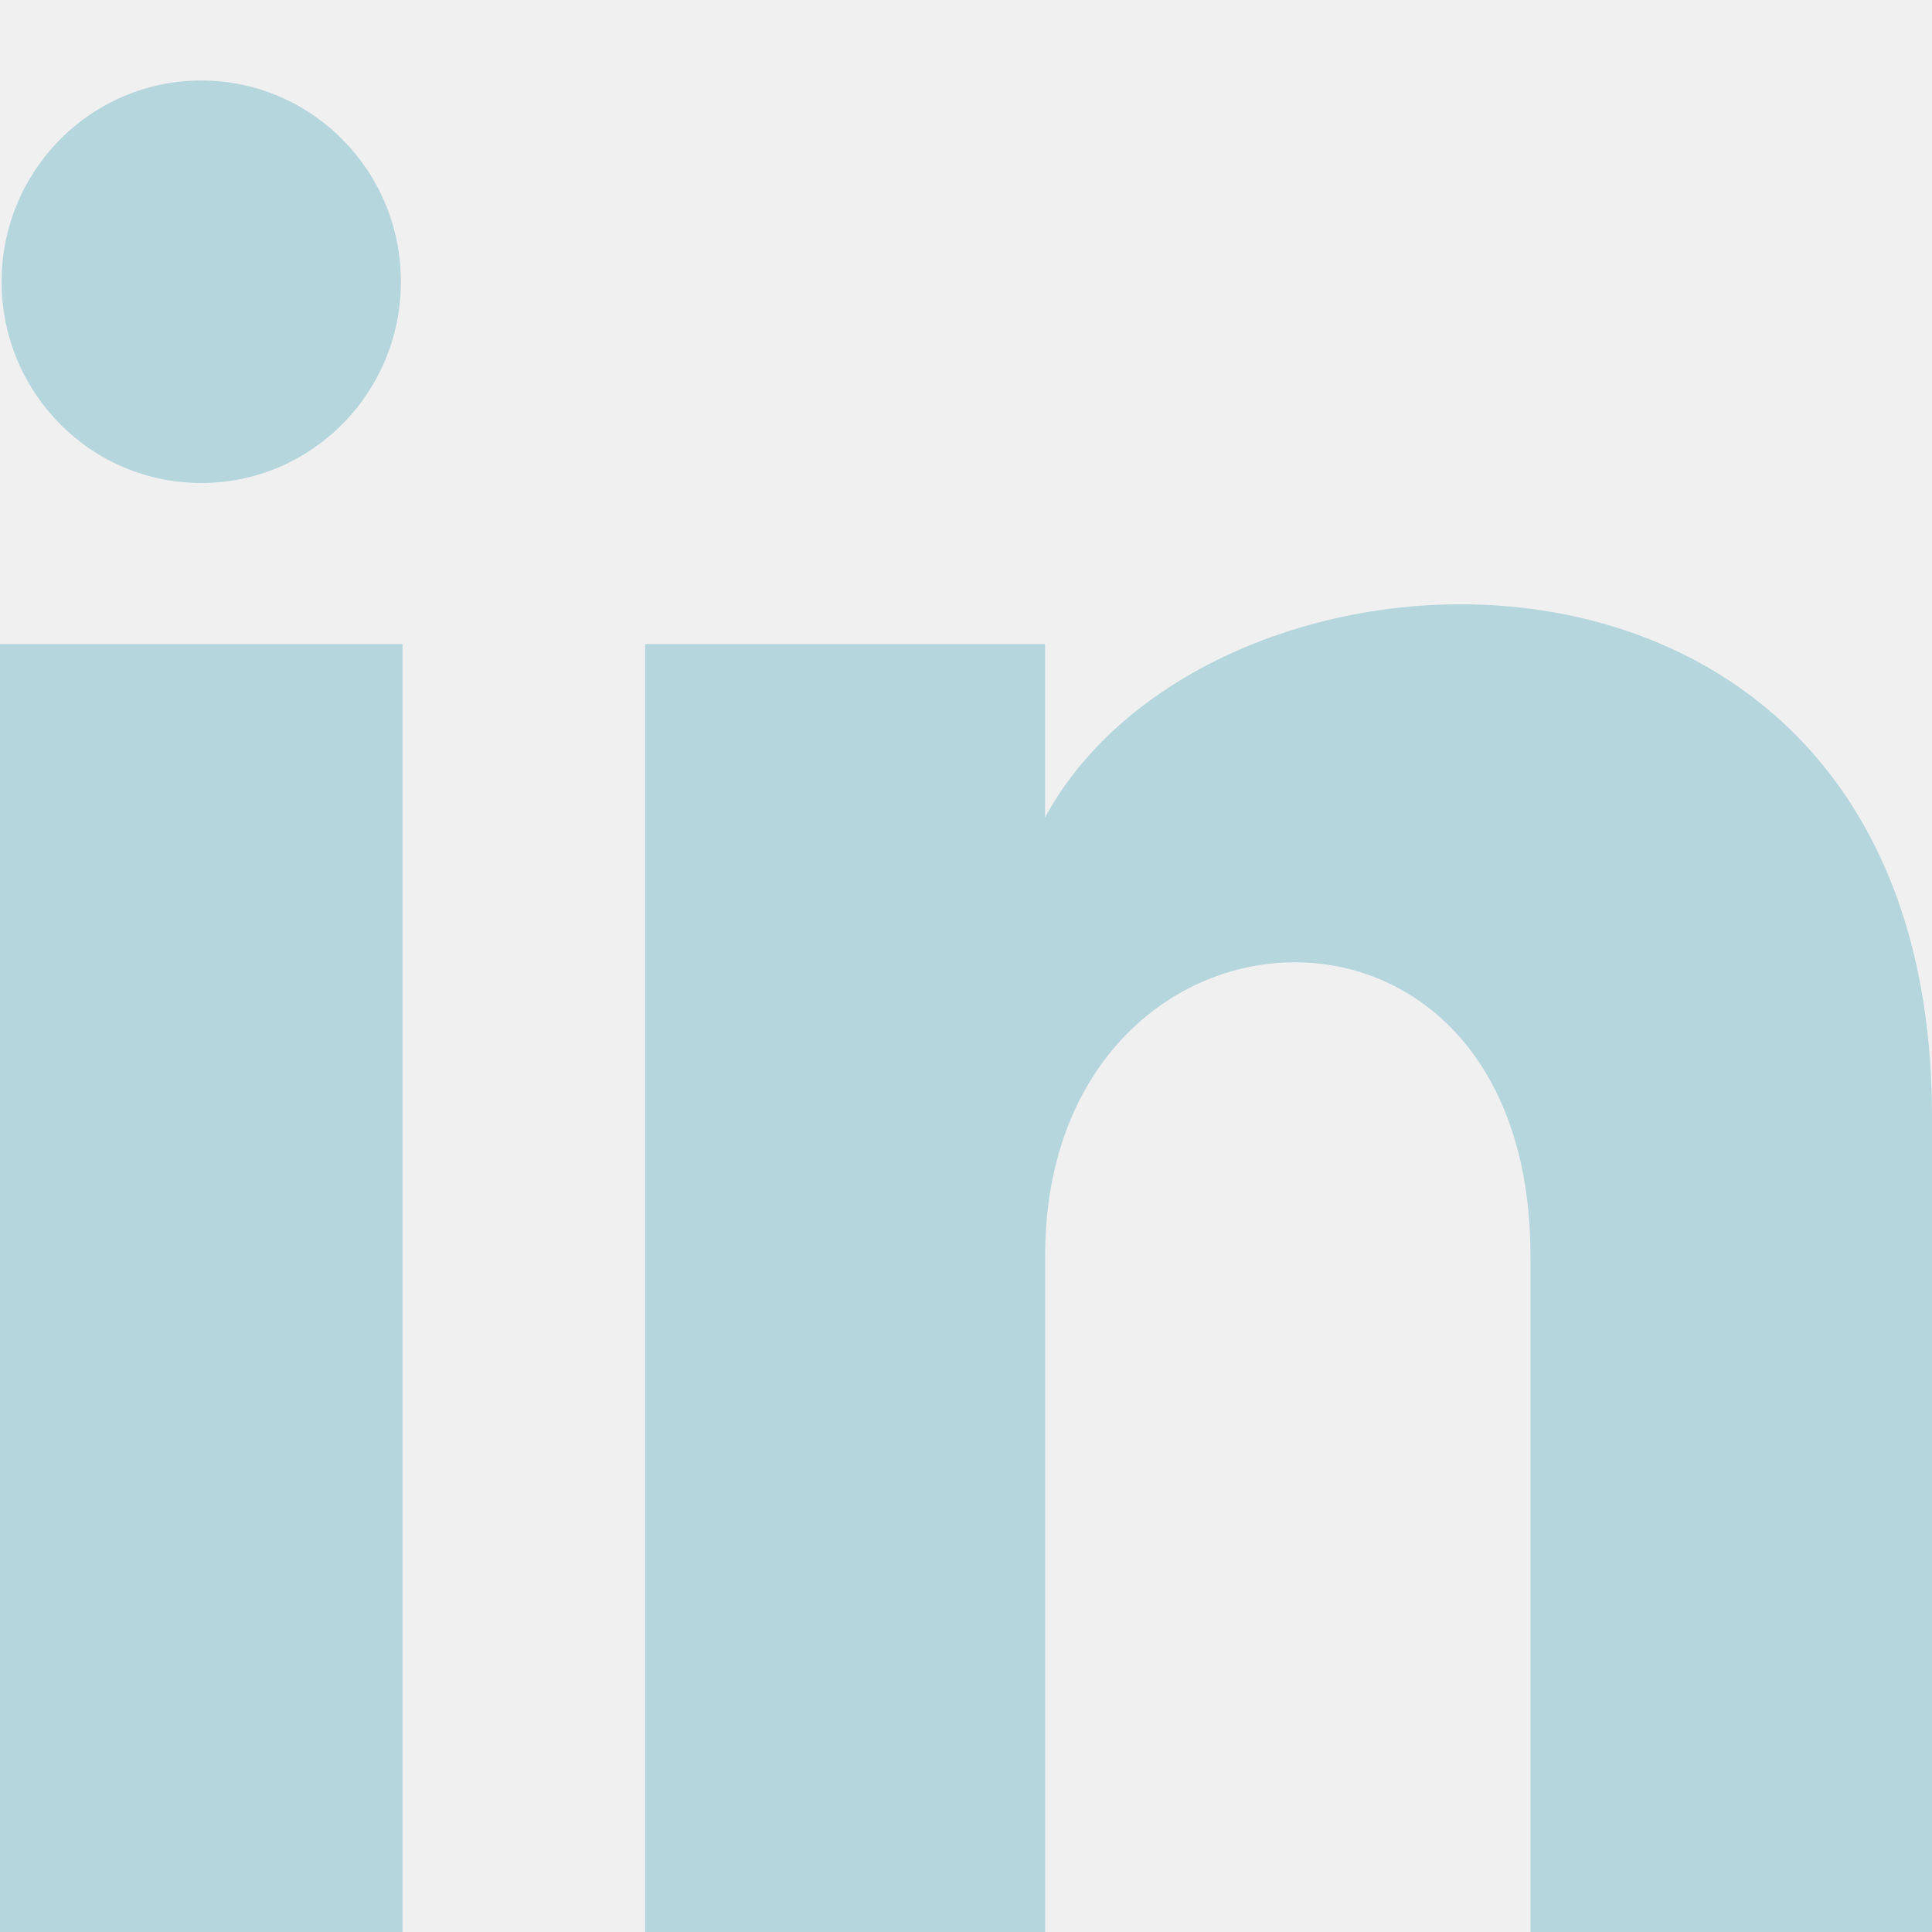
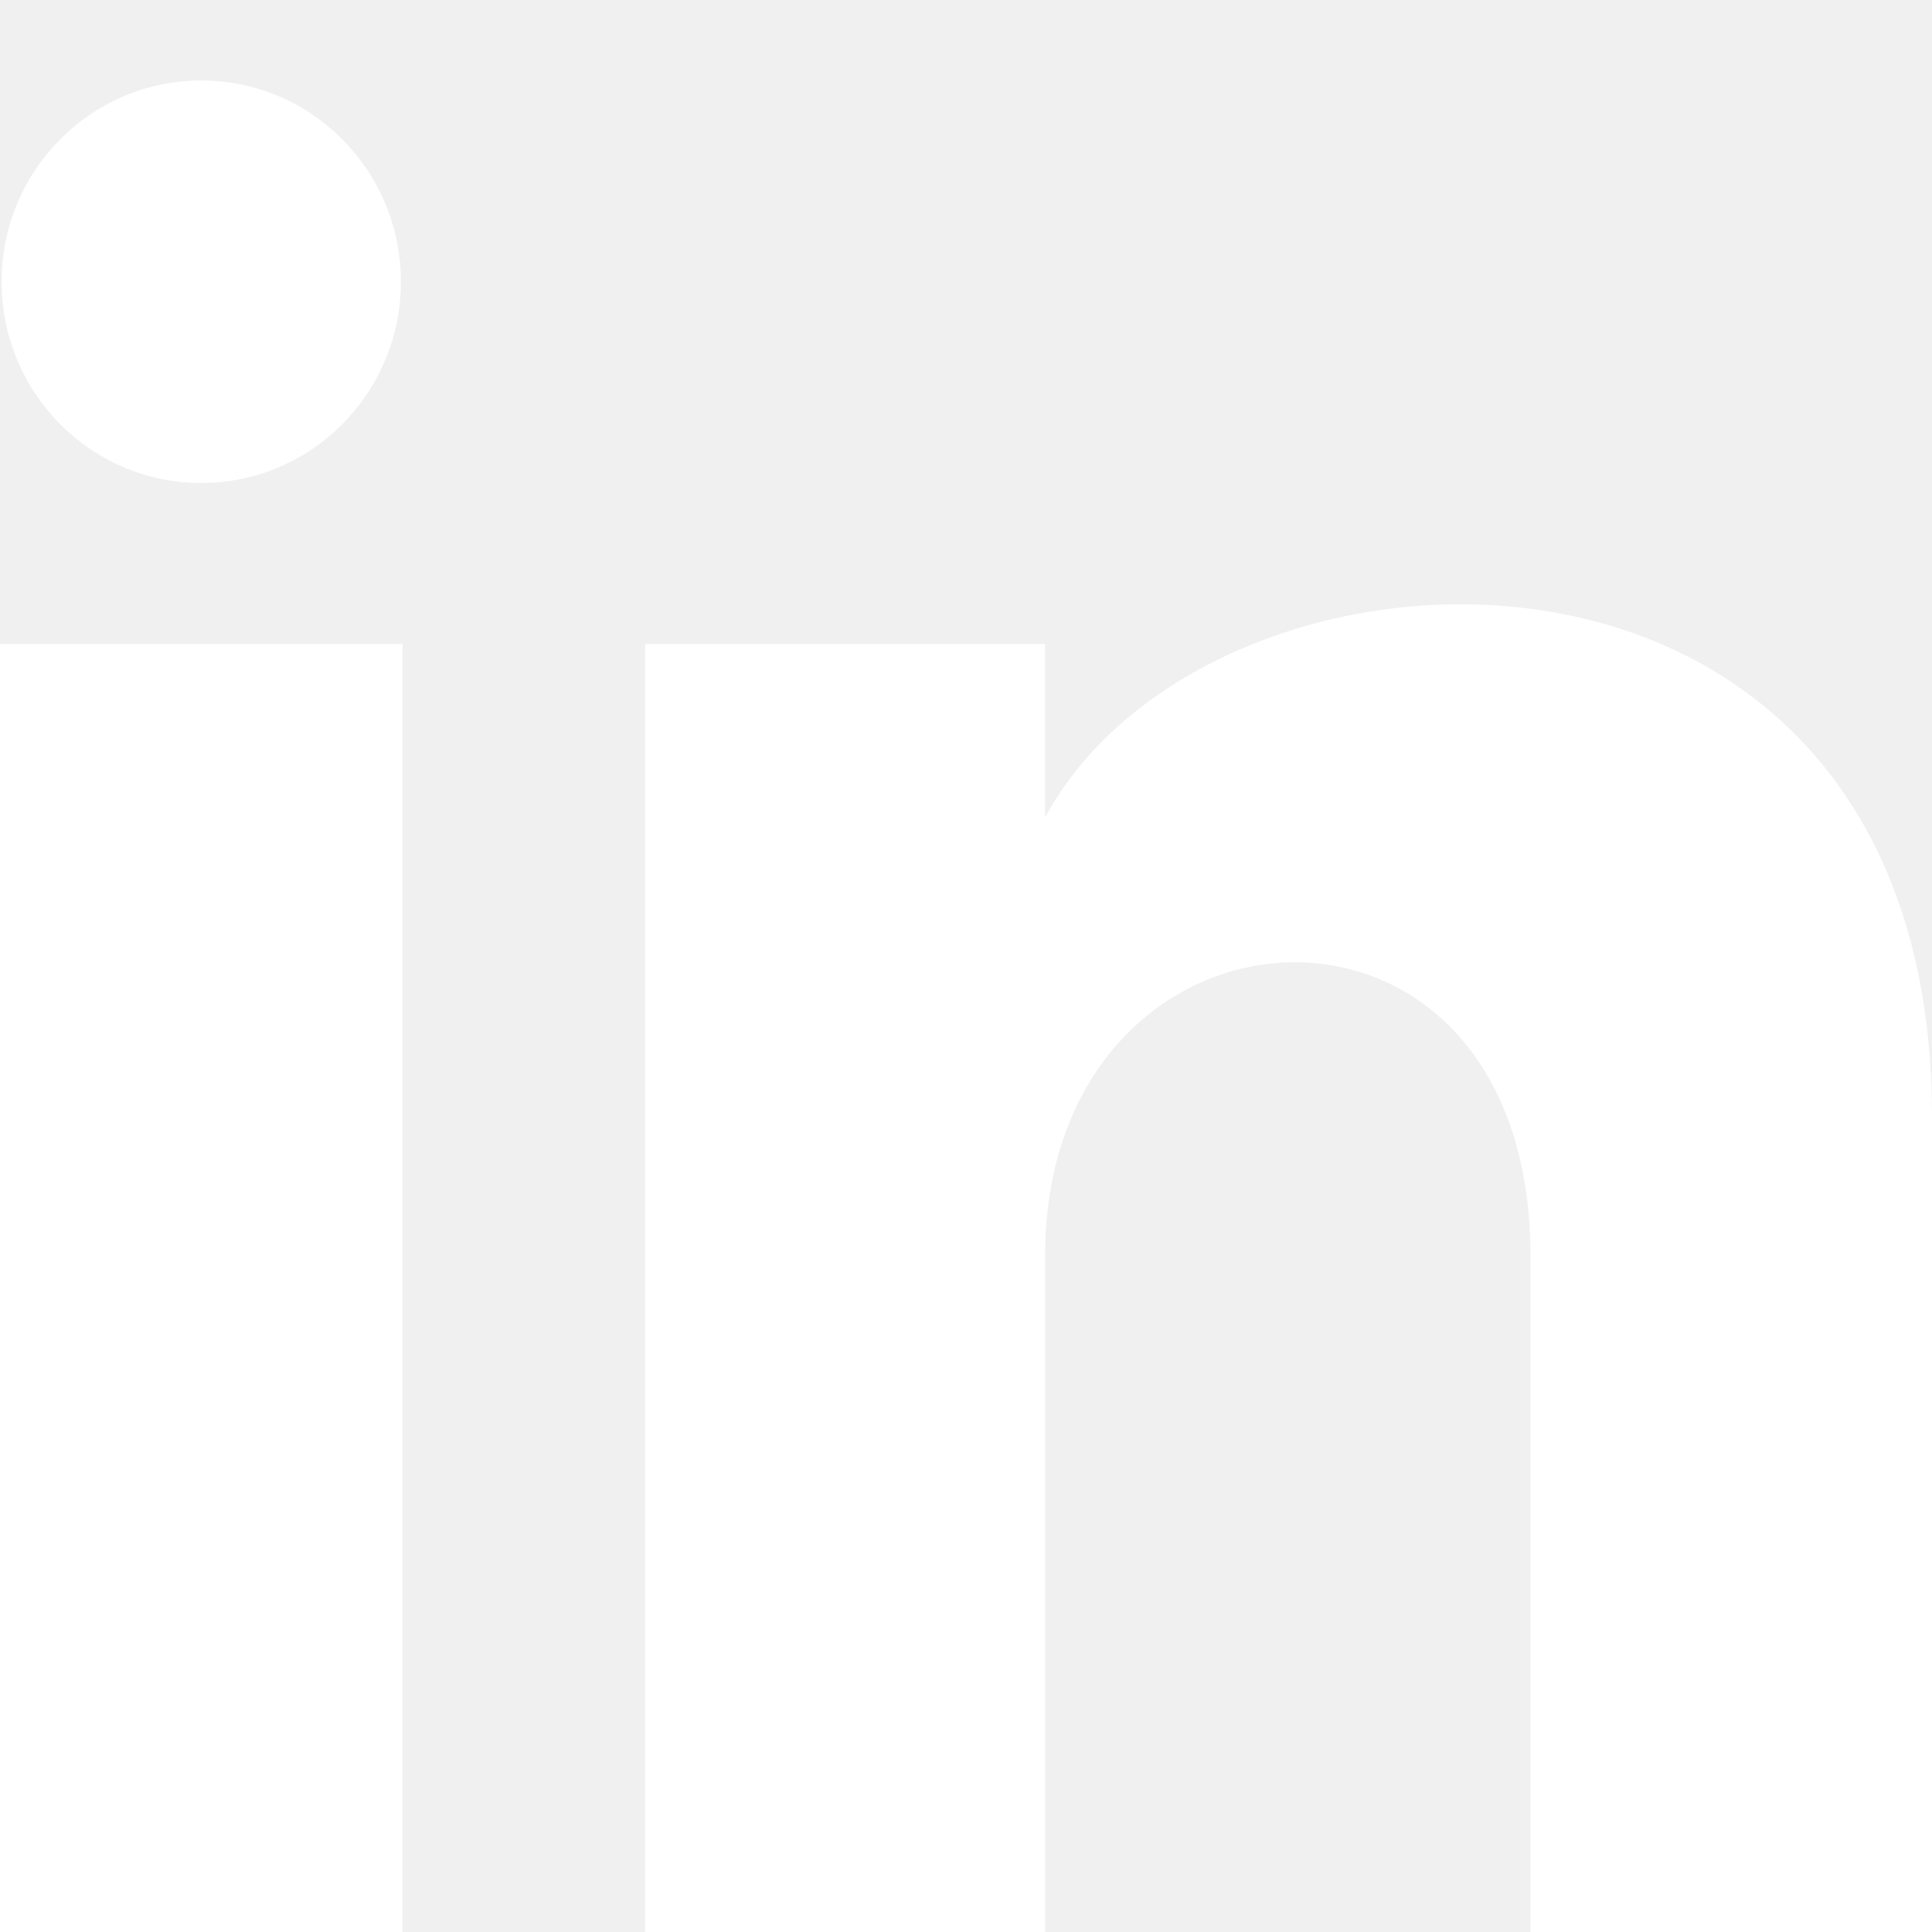
- <svg xmlns="http://www.w3.org/2000/svg" width="24" height="24" fill="#B5D6DD" viewBox="0 0 24 24">
+ <svg xmlns="http://www.w3.org/2000/svg" width="24" height="24" fill="#FFFFFF" viewBox="0 0 24 24">
  <path d="M4.98 3.5c0 1.381-1.11 2.5-2.48 2.5s-2.48-1.119-2.48-2.5c0-1.38 1.11-2.5 2.48-2.5s2.48 1.12 2.48 2.5zm.02 4.5h-5v16h5v-16zm7.982 0h-4.968v16h4.969v-8.399c0-4.67 6.029-5.052 6.029 0v8.399h4.988v-10.131c0-7.88-8.922-7.593-11.018-3.714v-2.155z" />
</svg>
